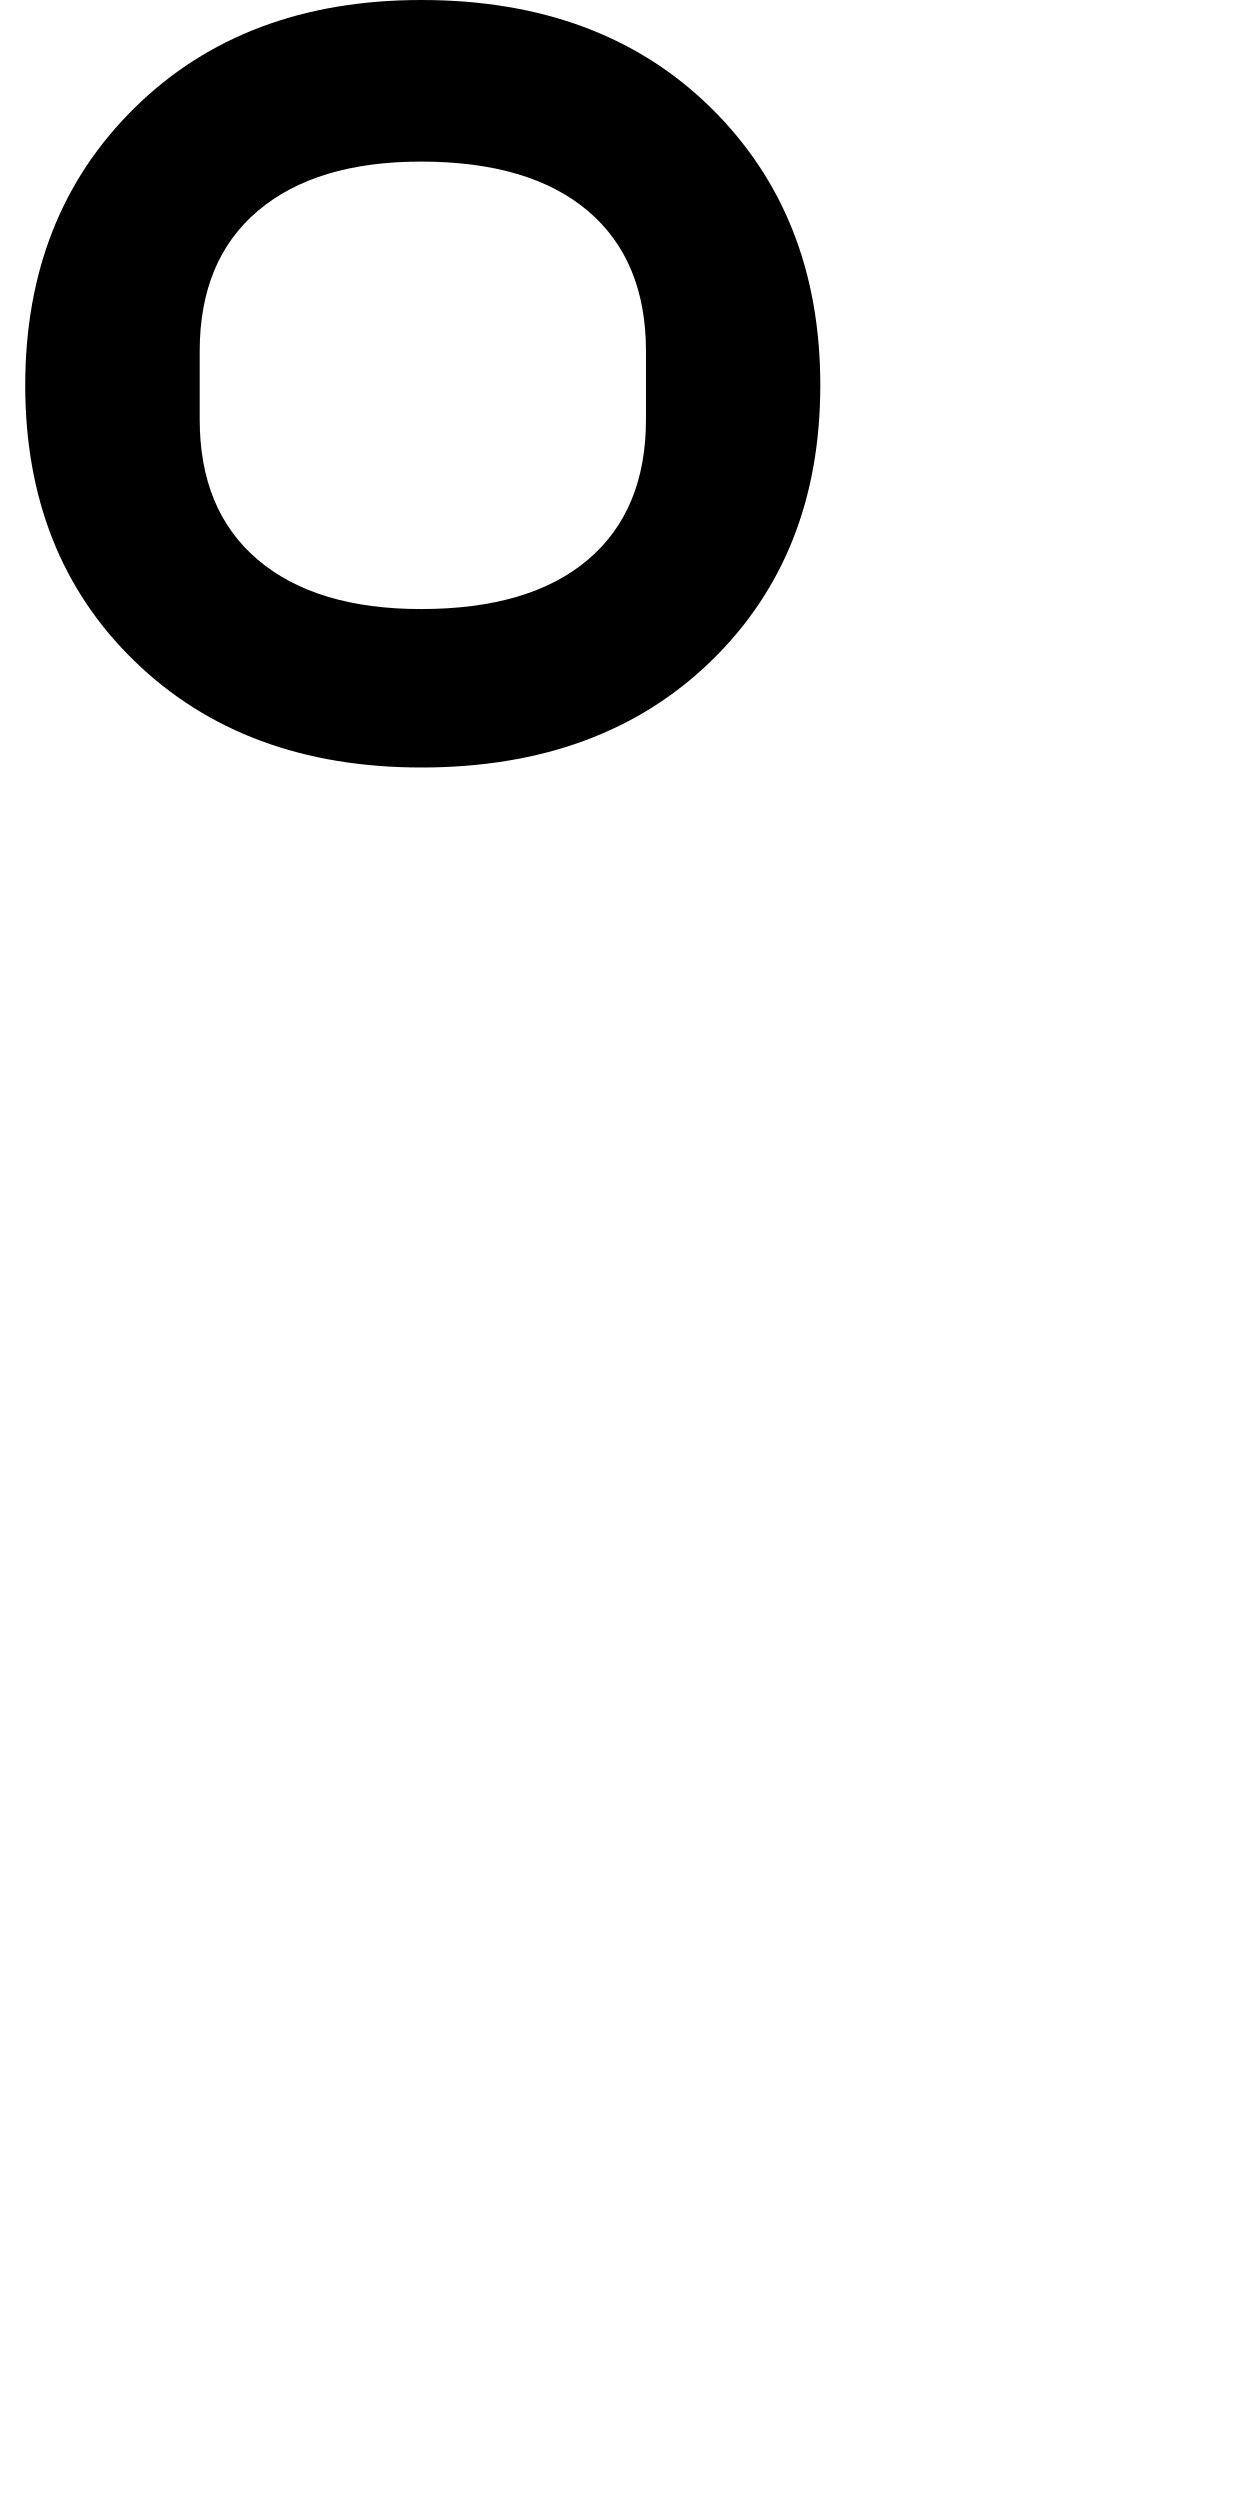
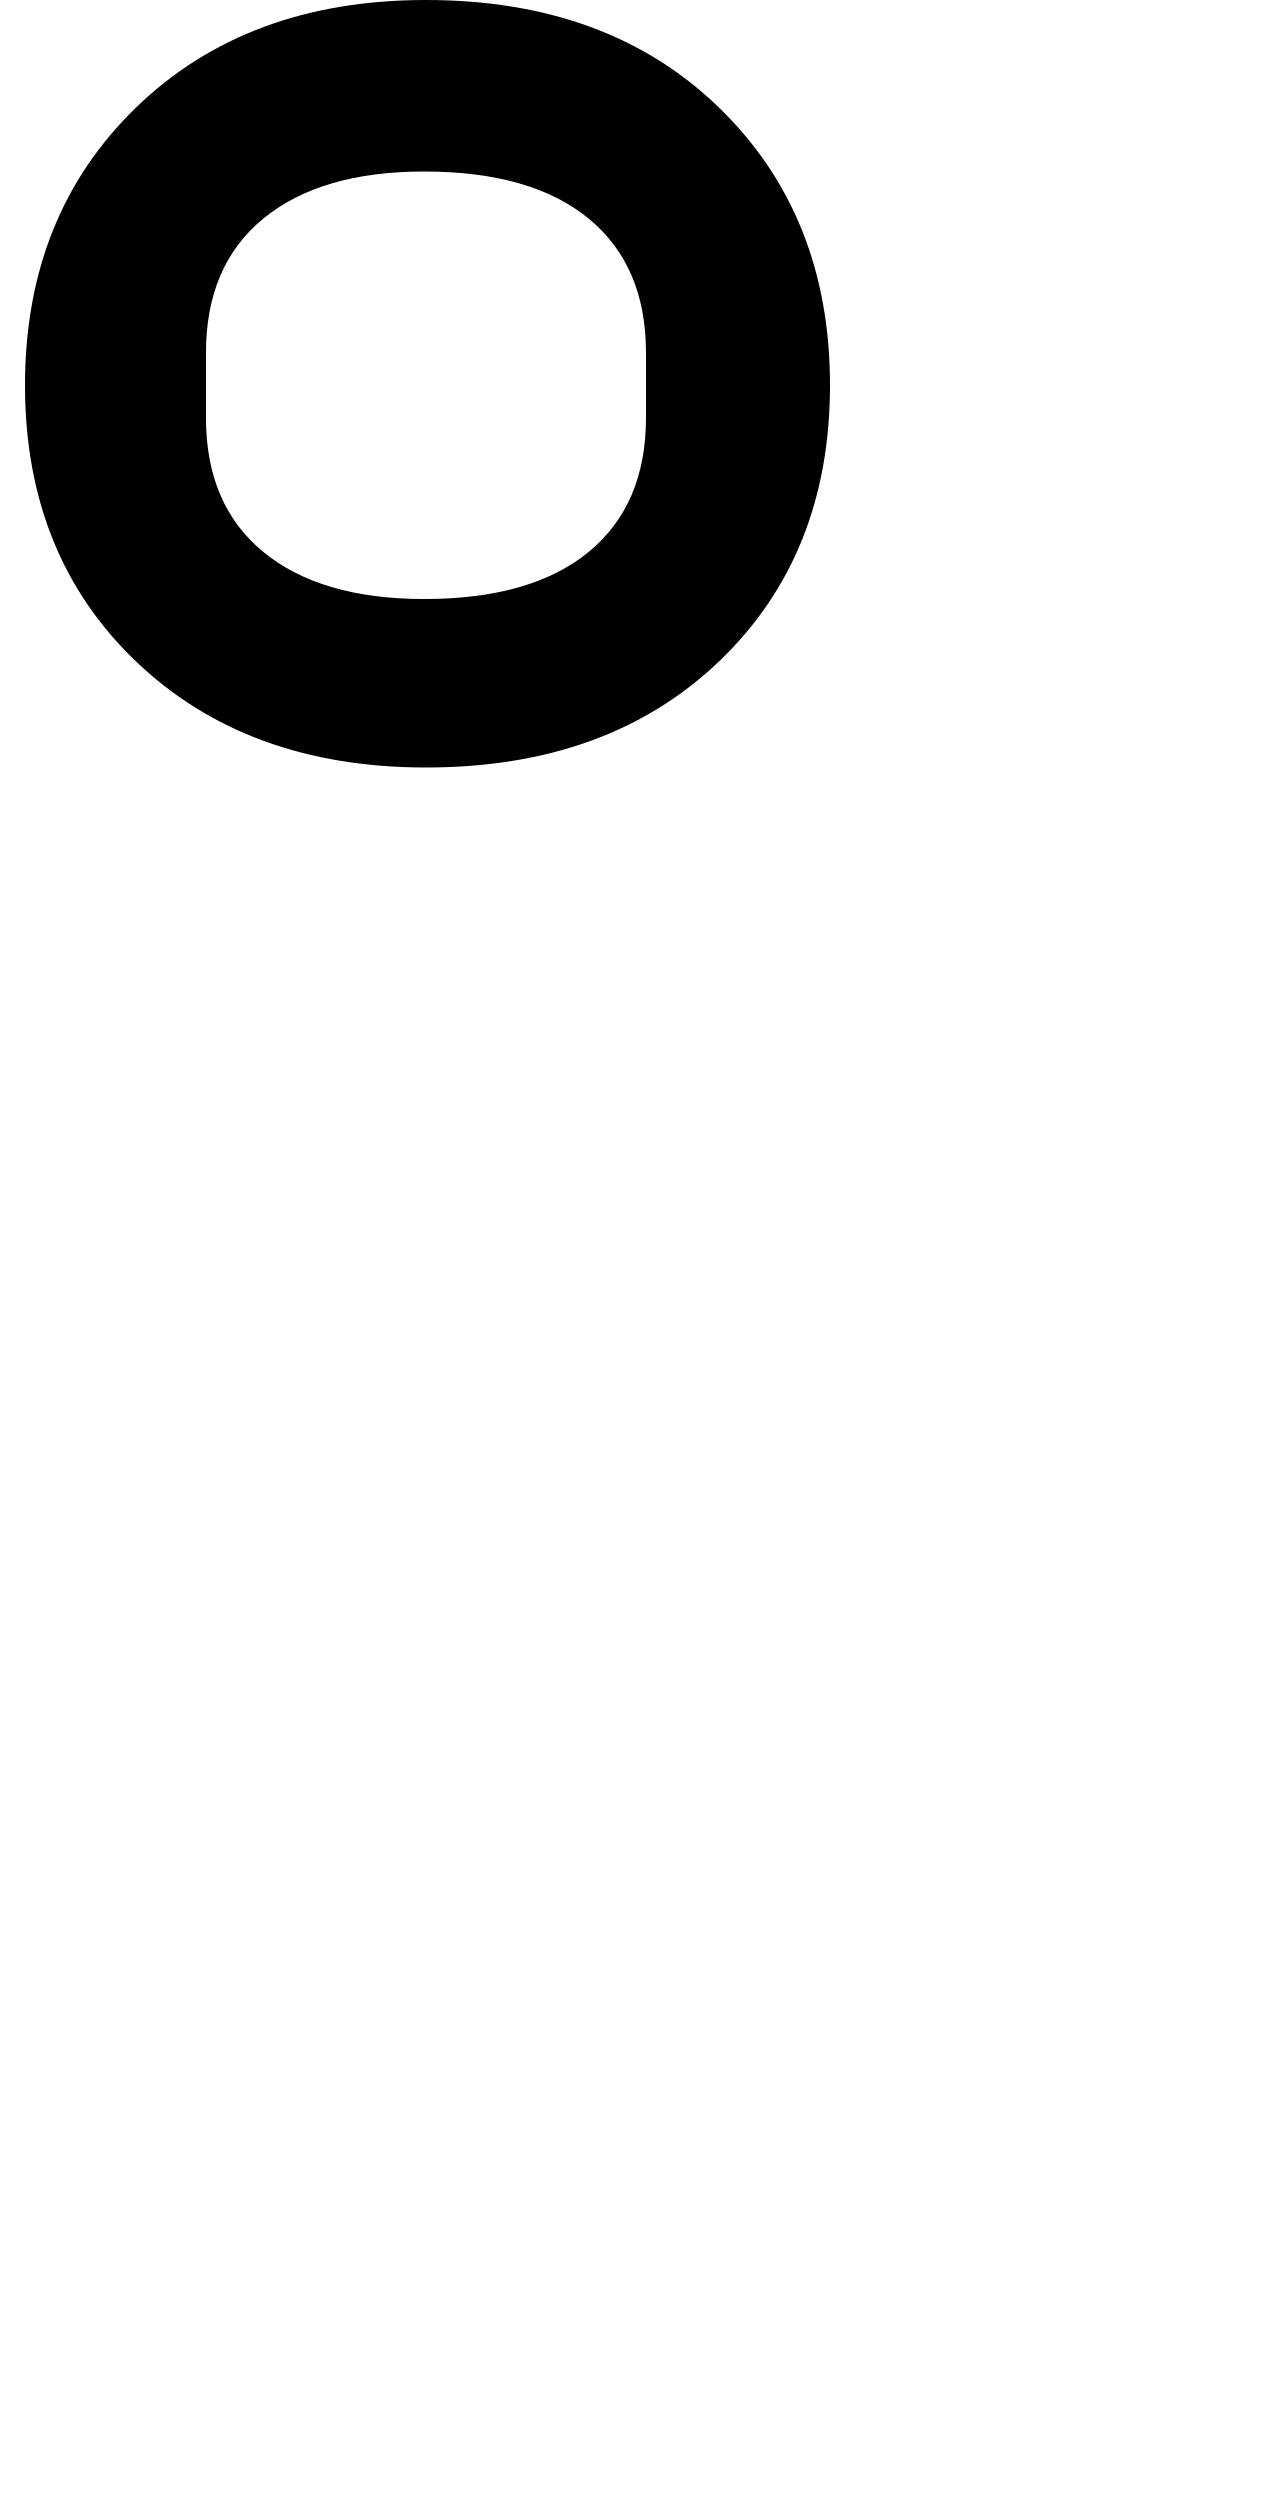
- <svg xmlns="http://www.w3.org/2000/svg" viewBox="0 0 500 1000">
-   <path d="M 53.90,264.53            C 24.69,236.22 10.09,199.41 10.09,154.11              10.09,108.81 24.69,71.80 53.90,43.08              83.10,14.36 121.30,-0.00 168.51,-0.00              216.51,-0.00 255.12,14.36 284.32,43.08              313.52,71.80 328.12,108.81 328.12,154.11              328.12,199.41 313.52,236.22 284.32,264.53              255.12,292.84 216.51,307.00 168.51,307.00              121.30,307.00 83.10,292.84 53.90,264.53 Z            M 235.14,223.91            C 250.64,210.76 258.39,192.05 258.39,167.78              258.39,167.78 258.39,140.48 258.39,140.48              258.39,116.21 250.64,97.51 235.14,84.36              219.64,71.22 197.39,64.64 168.38,64.64              140.38,64.64 118.63,71.22 103.13,84.36              87.63,97.51 79.88,116.21 79.88,140.48              79.88,140.48 79.88,167.78 79.88,167.78              79.88,192.05 87.63,210.76 103.13,223.91              118.63,237.05 140.38,243.62 168.38,243.62              197.39,243.62 219.64,237.05 235.14,223.91 Z" />
+ <svg xmlns="http://www.w3.org/2000/svg" version="1.1" viewBox="-10 0 510 1000">
+   <path d="M 160.393,0 C 112.599,0 73.919,14.36 44.352,43.078 14.784,71.796 0,108.806 0,154.107 0,199.409 14.784,236.216 44.352,264.529 73.919,292.843 112.599,307 160.393,307 208.996,307 248.081,292.843 277.648,264.529 307.216,236.216 322,199.409 322,154.107 322,108.806 307.216,71.796 277.648,43.078 248.081,14.36 208.996,0 160.393,0 Z m -0.74,68.607 c 28.594,0 50.532,6.279 65.814,18.838 15.283,12.559 22.926,30.433 22.926,53.619 v 26.084 c 0,23.186 -7.643,41.06 -22.926,53.619 -15.283,12.559 -37.221,18.84 -65.814,18.84 -27.608,0 -49.053,-6.281 -64.336,-18.84 C 80.034,208.208 72.393,190.335 72.393,167.148 v -26.084 c 0,-23.186 7.641,-41.06 22.924,-53.619 15.283,-12.559 36.728,-18.838 64.336,-18.838 z" />
</svg>
